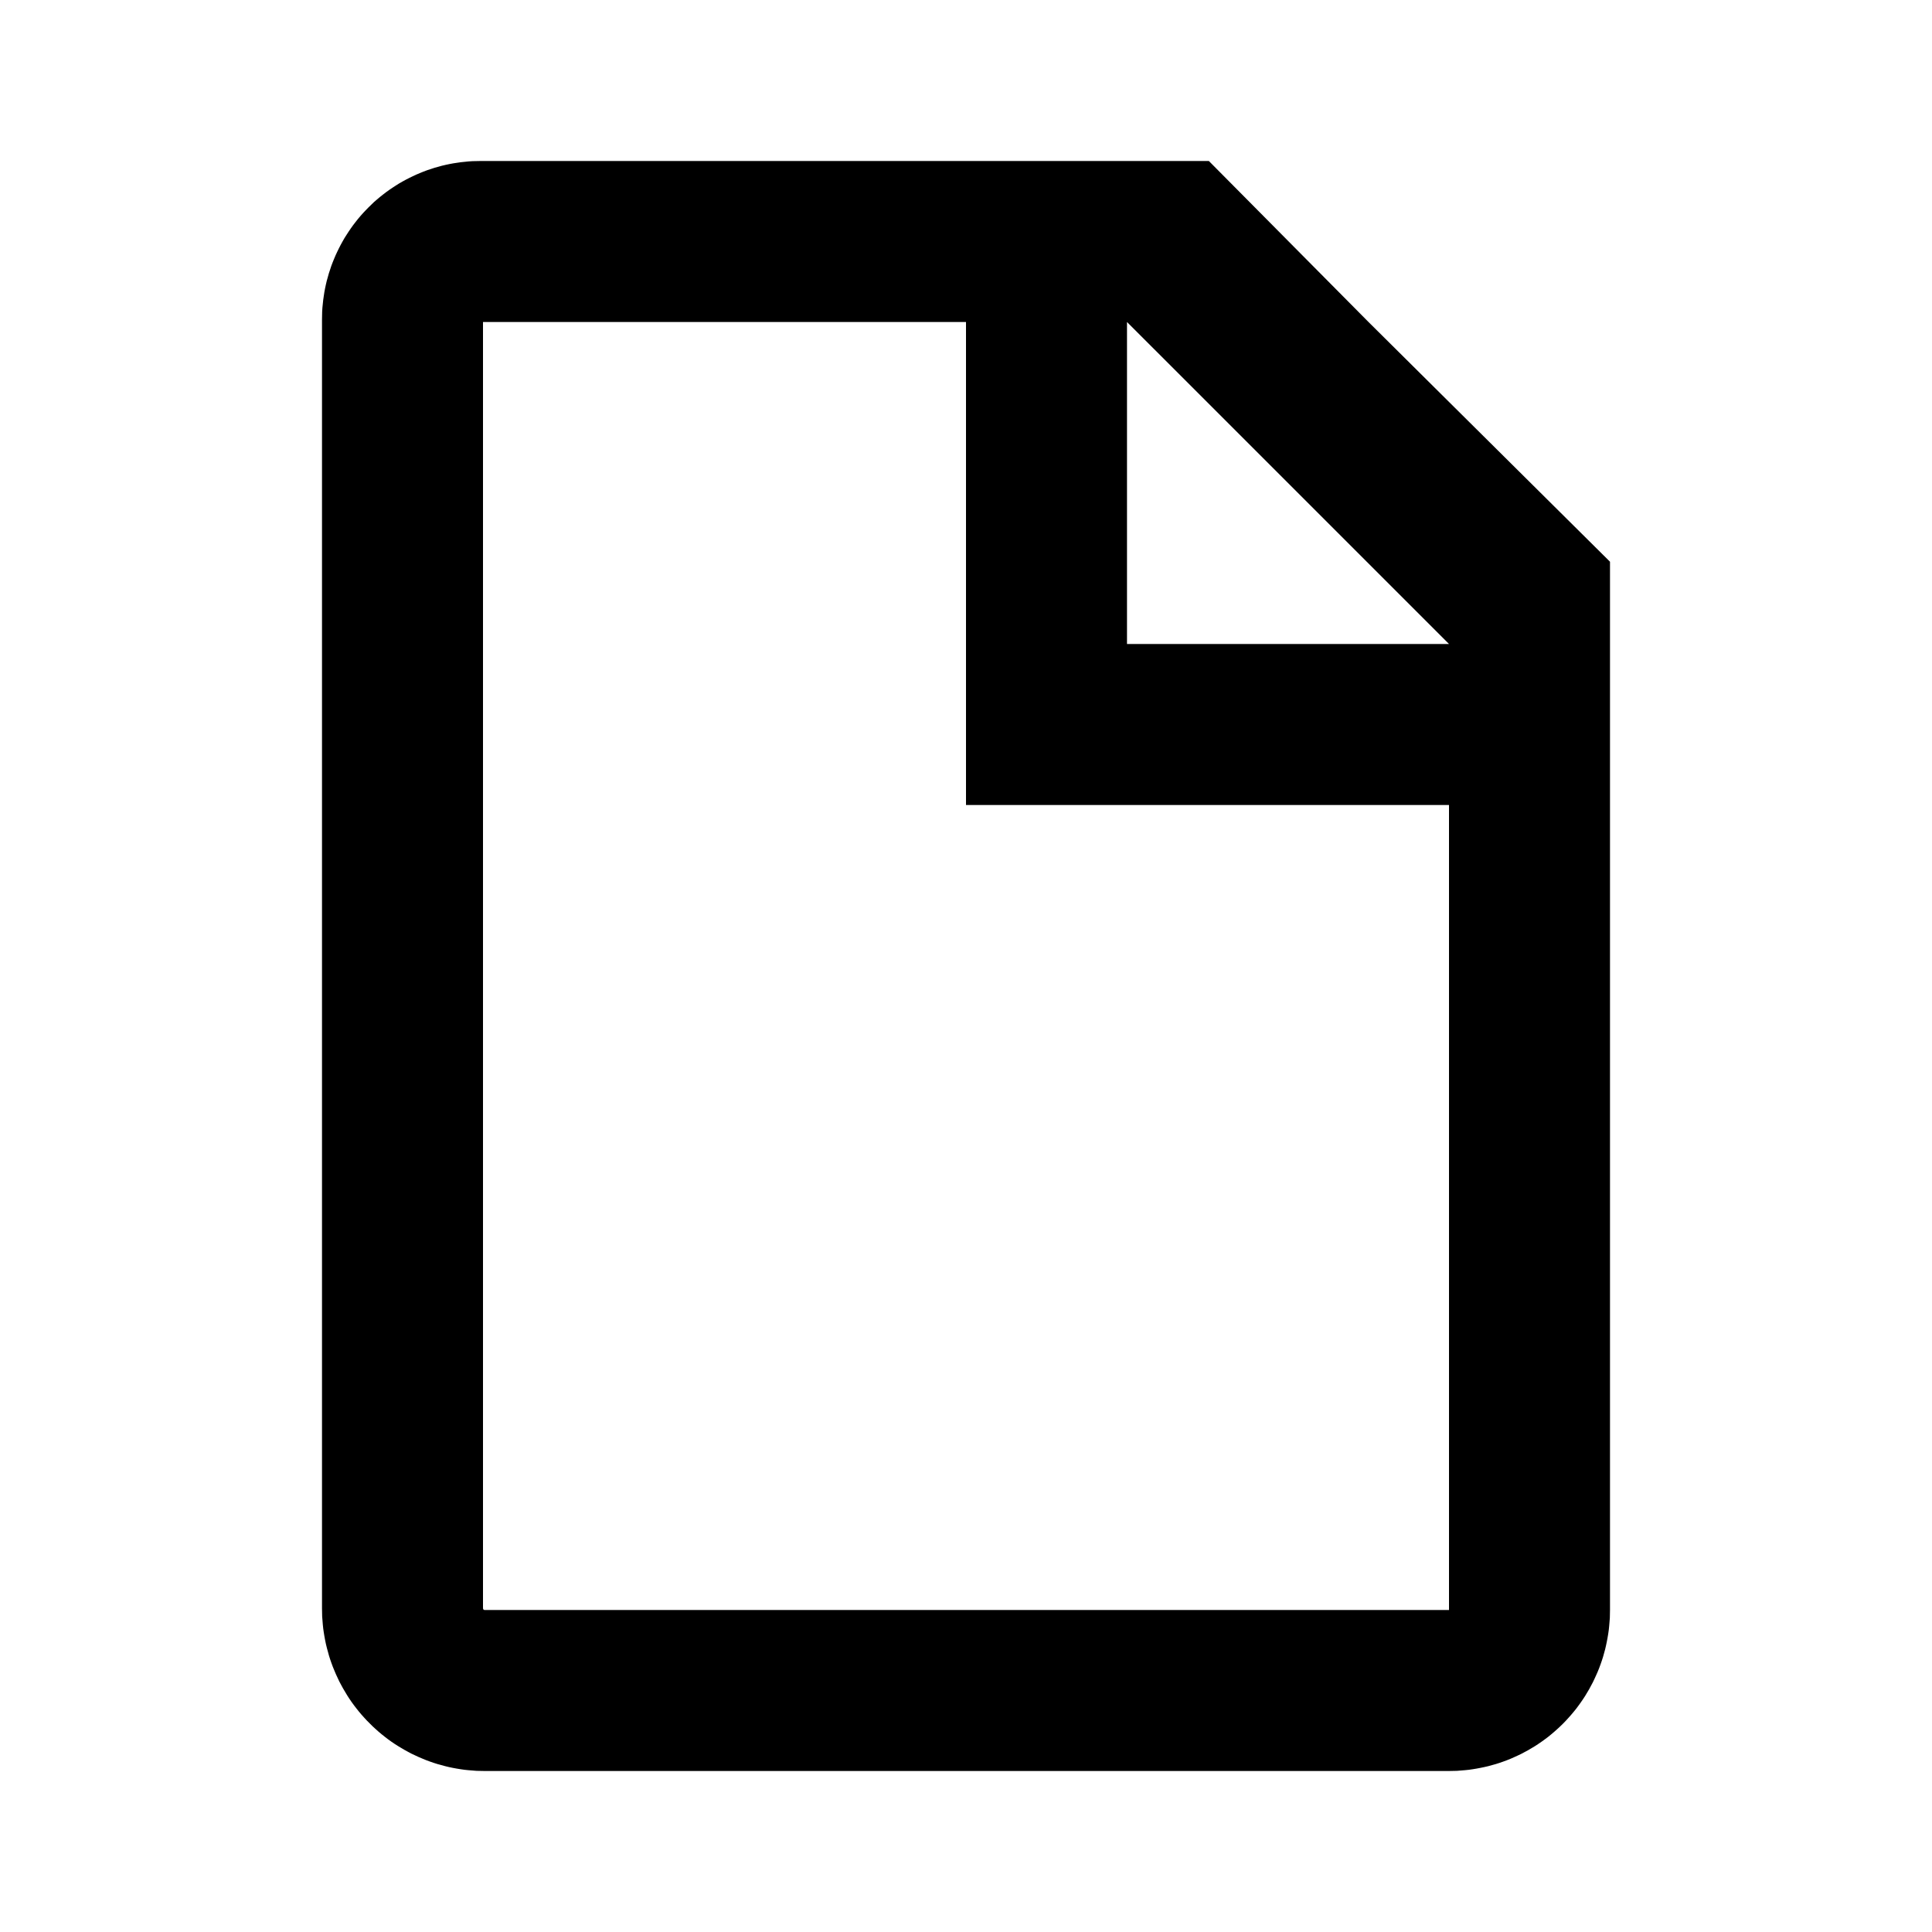
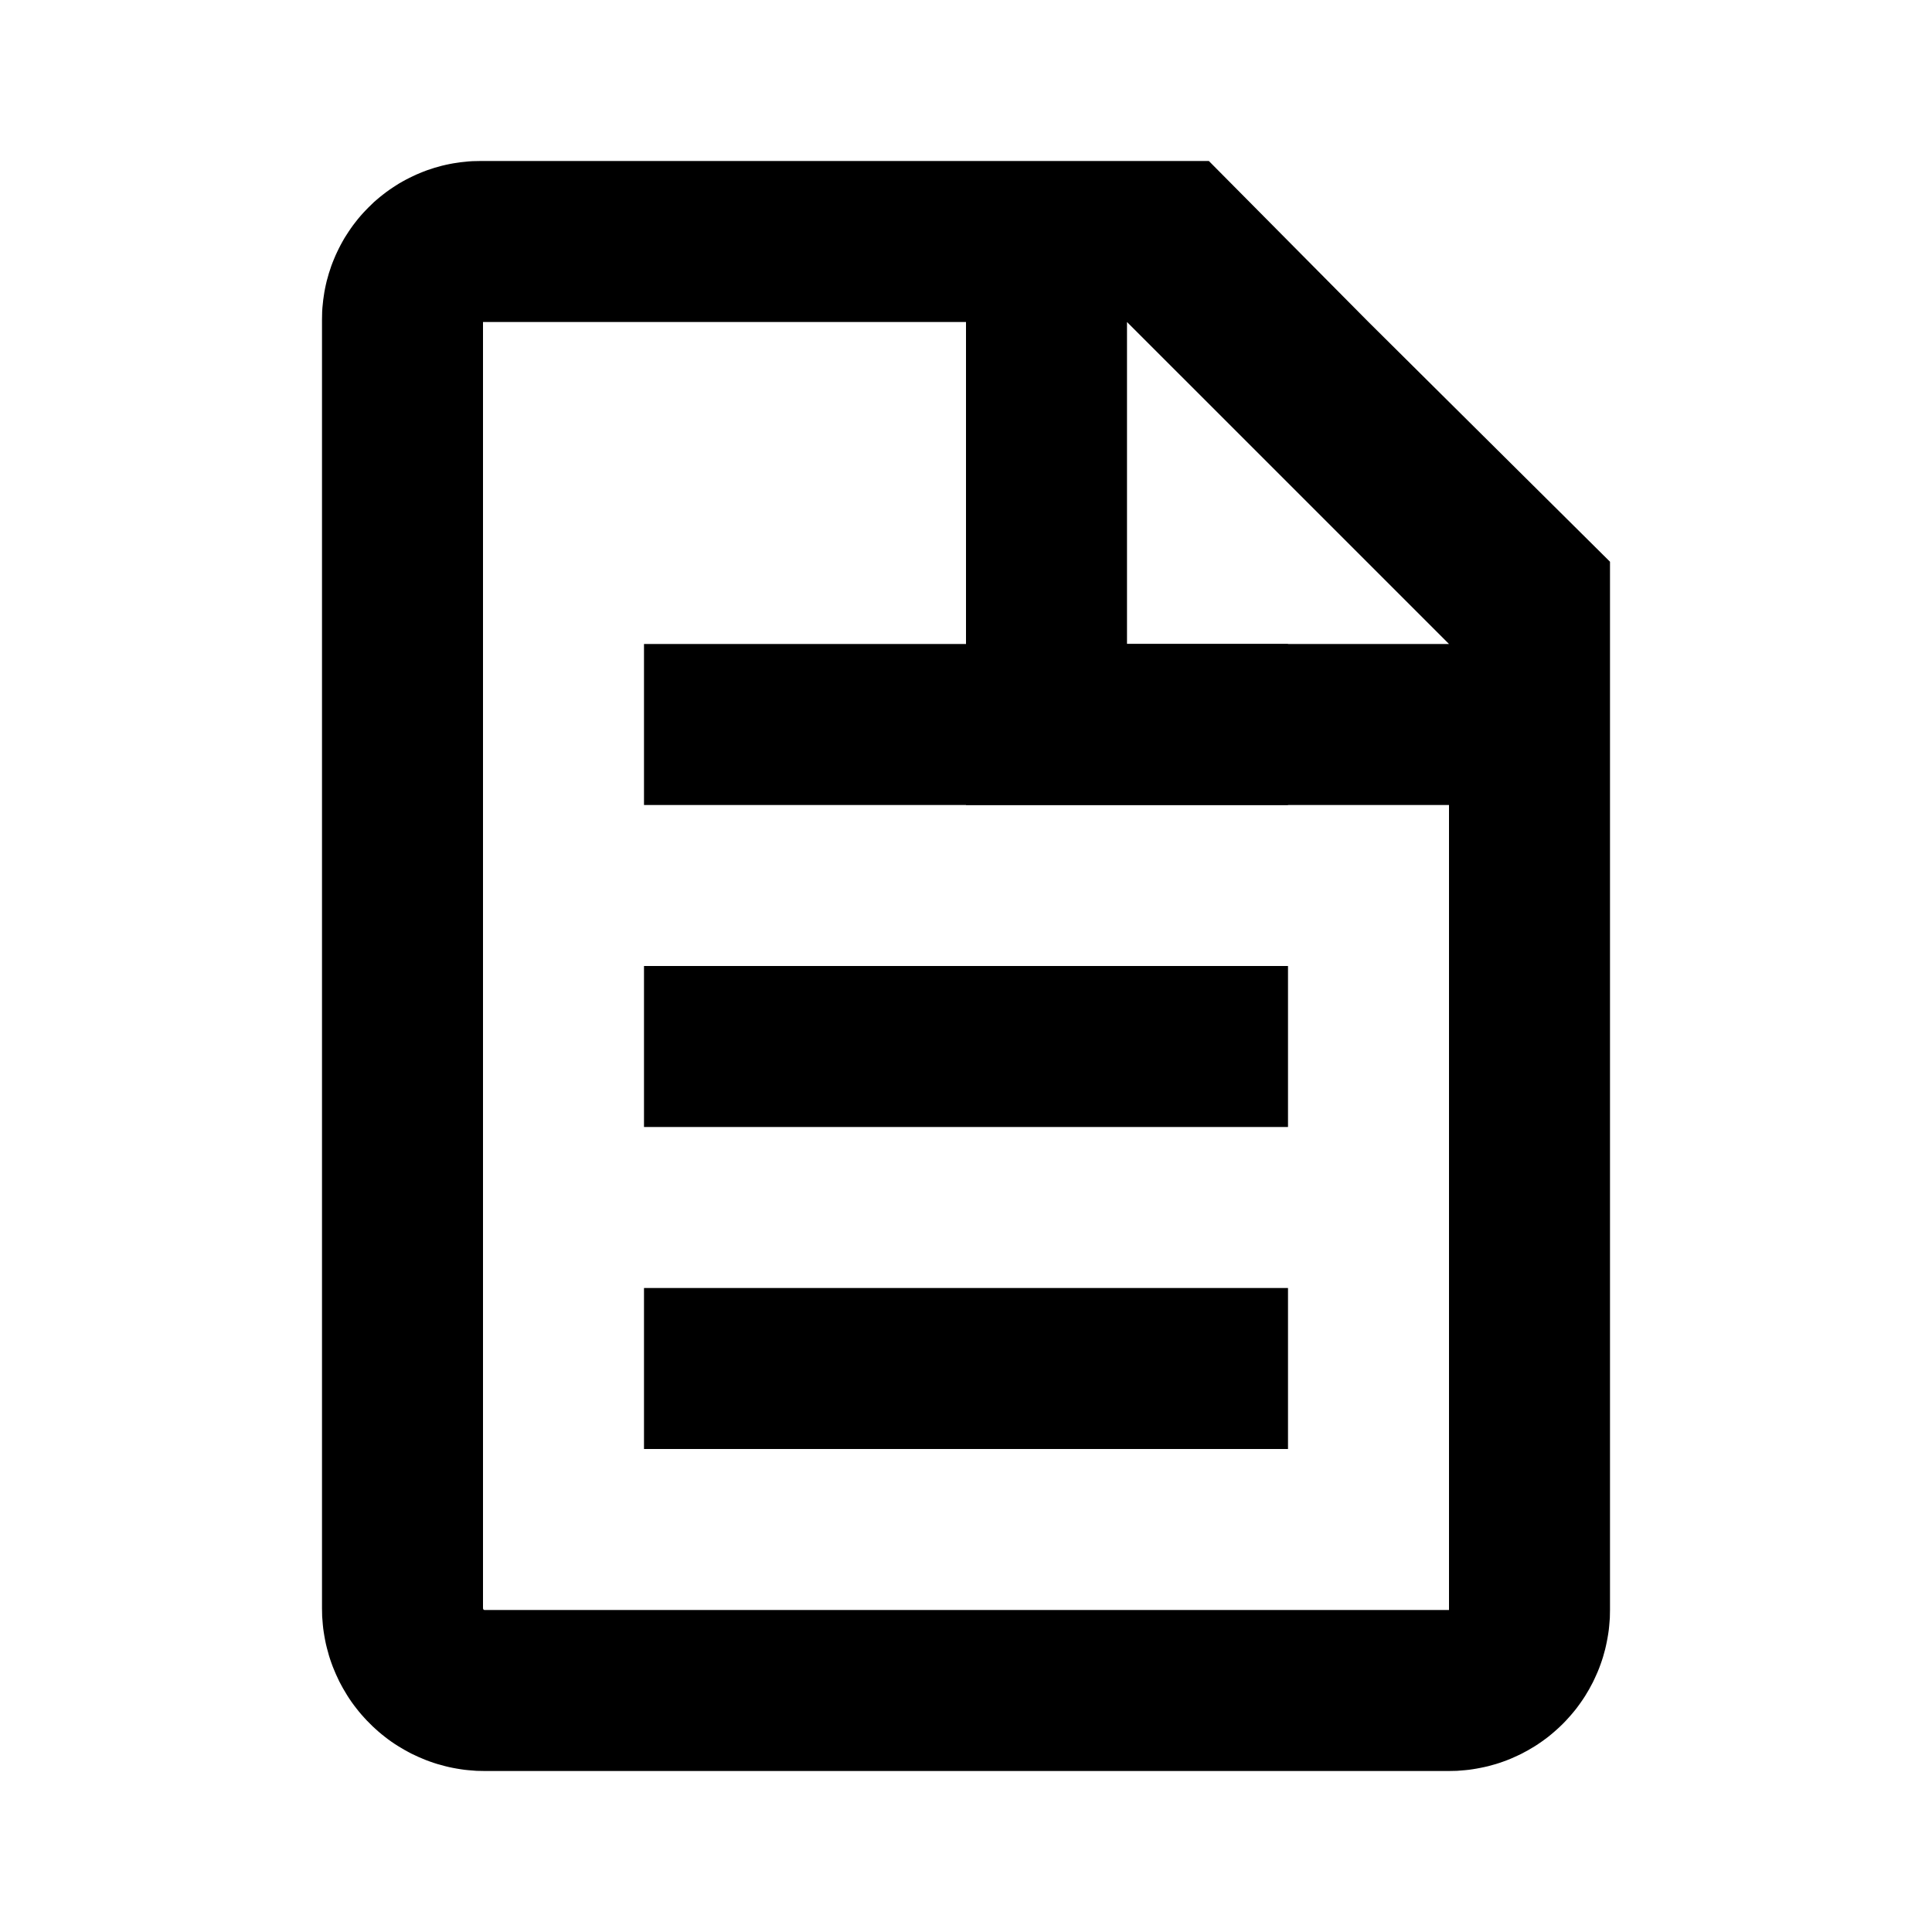
<svg xmlns="http://www.w3.org/2000/svg" width="100%" height="100%" viewBox="0 0 24 24" version="1.1" xml:space="preserve" style="fill-rule:evenodd;clip-rule:evenodd;stroke-linejoin:round;stroke-miterlimit:1.414;">
  <g id="document">
-     <path d="M15.017,2l1.983,2l3,2.978l0,13.021l-0.001,0.05l-0.001,0.049l-0.004,0.05l-0.004,0.049l-0.005,0.049l-0.007,0.049l-0.008,0.048l-0.009,0.048l-0.01,0.048l-0.011,0.048l-0.013,0.047l-0.013,0.047l-0.015,0.047l-0.016,0.046l-0.017,0.046l-0.018,0.045l-0.02,0.045l-0.02,0.044l-0.021,0.044l-0.023,0.043l-0.023,0.043l-0.025,0.042l-0.025,0.042l-0.027,0.041l-0.028,0.041l-0.029,0.04l-0.029,0.039l-0.031,0.038l-0.032,0.038l-0.033,0.037l-0.033,0.036l-0.035,0.036l-0.036,0.035l-0.036,0.033l-0.037,0.033l-0.038,0.032l-0.038,0.031l-0.039,0.029l-0.04,0.029l-0.041,0.028l-0.041,0.027l-0.042,0.025l-0.042,0.025l-0.043,0.023l-0.043,0.023l-0.044,0.021l-0.044,0.02l-0.045,0.02l-0.045,0.018l-0.046,0.017l-0.046,0.016l-0.047,0.015l-0.047,0.013l-0.047,0.013l-0.048,0.011l-0.048,0.01l-0.048,0.009l-0.048,0.008l-0.049,0.007l-0.049,0.005l-0.049,0.004l-0.05,0.004l-0.049,0.001l-0.05,0.001l-11.979,0l-0.05,-0.001l-0.05,-0.001l-0.05,-0.004l-0.05,-0.004l-0.049,-0.005l-0.049,-0.007l-0.049,-0.008l-0.049,-0.009l-0.048,-0.01l-0.049,-0.012l-0.047,-0.013l-0.048,-0.013l-0.047,-0.015l-0.046,-0.016l-0.046,-0.017l-0.046,-0.019l-0.045,-0.019l-0.045,-0.021l-0.045,-0.021l-0.043,-0.023l-0.044,-0.024l-0.042,-0.025l-0.042,-0.025l-0.042,-0.027l-0.041,-0.028l-0.04,-0.029l-0.039,-0.03l-0.039,-0.031l-0.038,-0.032l-0.038,-0.034l-0.037,-0.034l-0.035,-0.035l-0.035,-0.035l-0.034,-0.037l-0.034,-0.038l-0.032,-0.038l-0.031,-0.039l-0.03,-0.039l-0.029,-0.04l-0.028,-0.041l-0.027,-0.042l-0.025,-0.042l-0.025,-0.042l-0.024,-0.044l-0.023,-0.043l-0.021,-0.045l-0.021,-0.045l-0.019,-0.045l-0.019,-0.046l-0.017,-0.046l-0.016,-0.046l-0.015,-0.047l-0.013,-0.048l-0.013,-0.047l-0.012,-0.049l-0.01,-0.048l-0.009,-0.049l-0.008,-0.049l-0.007,-0.049l-0.005,-0.049l-0.004,-0.05l-0.004,-0.05l-0.001,-0.05l-0.001,-0.05l0,-16.011l0.001,-0.049l0.001,-0.049l0.003,-0.048l0.005,-0.048l0.005,-0.049l0.007,-0.048l0.007,-0.047l0.009,-0.048l0.01,-0.047l0.011,-0.047l0.013,-0.046l0.013,-0.047l0.015,-0.045l0.015,-0.046l0.017,-0.045l0.018,-0.044l0.019,-0.045l0.02,-0.043l0.021,-0.043l0.022,-0.043l0.023,-0.042l0.024,-0.042l0.026,-0.041l0.026,-0.04l0.027,-0.04l0.028,-0.039l0.03,-0.039l0.03,-0.038l0.031,-0.037l0.032,-0.036l0.034,-0.036l0.034,-0.035l0.035,-0.034l0.035,-0.034l0.037,-0.032l0.037,-0.031l0.038,-0.03l0.039,-0.03l0.039,-0.028l0.04,-0.027l0.04,-0.026l0.041,-0.026l0.042,-0.024l0.042,-0.023l0.043,-0.022l0.043,-0.021l0.043,-0.02l0.045,-0.019l0.044,-0.018l0.045,-0.017l0.046,-0.015l0.045,-0.015l0.047,-0.013l0.046,-0.013l0.047,-0.011l0.047,-0.01l0.048,-0.009l0.047,-0.007l0.048,-0.007l0.049,-0.005l0.048,-0.005l0.048,-0.003l0.049,-0.001l0.049,-0.001l9.048,0ZM6,4l0,15.968l0.001,0.017l0.002,0.006l0.007,0.006l0.007,0.003l0.003,0l0.012,0l11.955,0l0.011,0l0.001,0l0,0l0.001,0l0,0l0,-0.001l0,0l0,0l0,-0.012l0,-9.987l-6,0l0,-6l-6,0ZM14,8l4,0l-2,-2l-2,-2l0,4Z" style="fill:#000;" />
+     <rect x="8" y="12" width="8" height="2" style="fill:#000;fill-rule:nonzero;" />
+     <rect x="8" y="8" width="8" height="2" style="fill:#000;fill-rule:nonzero;" />
+     <rect x="8" y="16" width="8" height="2" style="fill:#000;fill-rule:nonzero;" />
+     <path d="M15.017,2l1.983,2l3,2.978l0,13.021l-0.001,0.05l-0.001,0.049l-0.004,0.05l-0.004,0.049l-0.005,0.049l-0.007,0.049l-0.008,0.048l-0.009,0.048l-0.01,0.048l-0.011,0.048l-0.013,0.047l-0.013,0.047l-0.015,0.047l-0.016,0.046l-0.017,0.046l-0.018,0.045l-0.02,0.045l-0.02,0.044l-0.021,0.044l-0.023,0.043l-0.023,0.043l-0.025,0.042l-0.025,0.042l-0.027,0.041l-0.028,0.041l-0.029,0.04l-0.029,0.039l-0.031,0.038l-0.032,0.038l-0.033,0.037l-0.033,0.036l-0.035,0.036l-0.036,0.035l-0.036,0.033l-0.037,0.033l-0.038,0.032l-0.038,0.031l-0.039,0.029l-0.04,0.029l-0.041,0.028l-0.041,0.027l-0.042,0.025l-0.042,0.025l-0.043,0.023l-0.043,0.023l-0.044,0.021l-0.044,0.02l-0.045,0.02l-0.045,0.018l-0.046,0.017l-0.046,0.016l-0.047,0.015l-0.047,0.013l-0.047,0.013l-0.048,0.011l-0.048,0.01l-0.048,0.009l-0.048,0.008l-0.049,0.007l-0.049,0.005l-0.049,0.004l-0.05,0.004l-0.049,0.001l-0.05,0.001l-11.979,0l-0.05,-0.001l-0.05,-0.001l-0.05,-0.004l-0.05,-0.004l-0.049,-0.005l-0.049,-0.007l-0.049,-0.008l-0.049,-0.009l-0.048,-0.01l-0.049,-0.012l-0.047,-0.013l-0.048,-0.013l-0.047,-0.015l-0.046,-0.016l-0.046,-0.017l-0.046,-0.019l-0.045,-0.019l-0.045,-0.021l-0.045,-0.021l-0.043,-0.023l-0.044,-0.024l-0.042,-0.025l-0.042,-0.025l-0.042,-0.027l-0.041,-0.028l-0.04,-0.029l-0.039,-0.03l-0.039,-0.031l-0.038,-0.032l-0.038,-0.034l-0.037,-0.034l-0.035,-0.035l-0.035,-0.035l-0.034,-0.037l-0.034,-0.038l-0.032,-0.038l-0.031,-0.039l-0.03,-0.039l-0.029,-0.04l-0.028,-0.041l-0.027,-0.042l-0.025,-0.042l-0.025,-0.042l-0.024,-0.044l-0.023,-0.043l-0.021,-0.045l-0.021,-0.045l-0.019,-0.045l-0.019,-0.046l-0.017,-0.046l-0.016,-0.046l-0.015,-0.047l-0.013,-0.048l-0.013,-0.047l-0.012,-0.049l-0.01,-0.048l-0.009,-0.049l-0.008,-0.049l-0.007,-0.049l-0.005,-0.049l-0.004,-0.05l-0.004,-0.05l-0.001,-0.05l-0.001,-0.05l0,-16.011l0.001,-0.049l0.001,-0.049l0.003,-0.048l0.005,-0.048l0.005,-0.049l0.007,-0.048l0.007,-0.047l0.009,-0.048l0.01,-0.047l0.011,-0.047l0.013,-0.046l0.013,-0.047l0.015,-0.045l0.015,-0.046l0.017,-0.045l0.018,-0.044l0.019,-0.045l0.02,-0.043l0.021,-0.043l0.022,-0.043l0.023,-0.042l0.024,-0.042l0.026,-0.041l0.026,-0.04l0.027,-0.04l0.028,-0.039l0.03,-0.039l0.03,-0.038l0.031,-0.037l0.032,-0.036l0.034,-0.036l0.034,-0.035l0.035,-0.034l0.035,-0.034l0.037,-0.032l0.037,-0.031l0.038,-0.03l0.039,-0.03l0.039,-0.028l0.04,-0.027l0.04,-0.026l0.041,-0.026l0.042,-0.024l0.042,-0.023l0.043,-0.022l0.043,-0.021l0.043,-0.02l0.045,-0.019l0.044,-0.018l0.045,-0.017l0.046,-0.015l0.045,-0.015l0.047,-0.013l0.046,-0.013l0.047,-0.011l0.047,-0.01l0.048,-0.009l0.047,-0.007l0.048,-0.007l0.049,-0.005l0.048,-0.005l0.048,-0.003l0.049,-0.001l0.049,-0.001l9.048,0ZM6,4l0,15.968l0.001,0.017l0.003,0.007l0.007,0.006l0.007,0.002l0.014,0l11.955,0l0.011,0l0.001,0l0,0l0.001,0l0,0l0,-0.001l0,0l0,0l0,-0.012l0,-9.987l-6,0l0,-6l-6,0ZM14,8l4,0l-4,-4l0,4Z" style="fill:#000;" />
  </g>
</svg>
